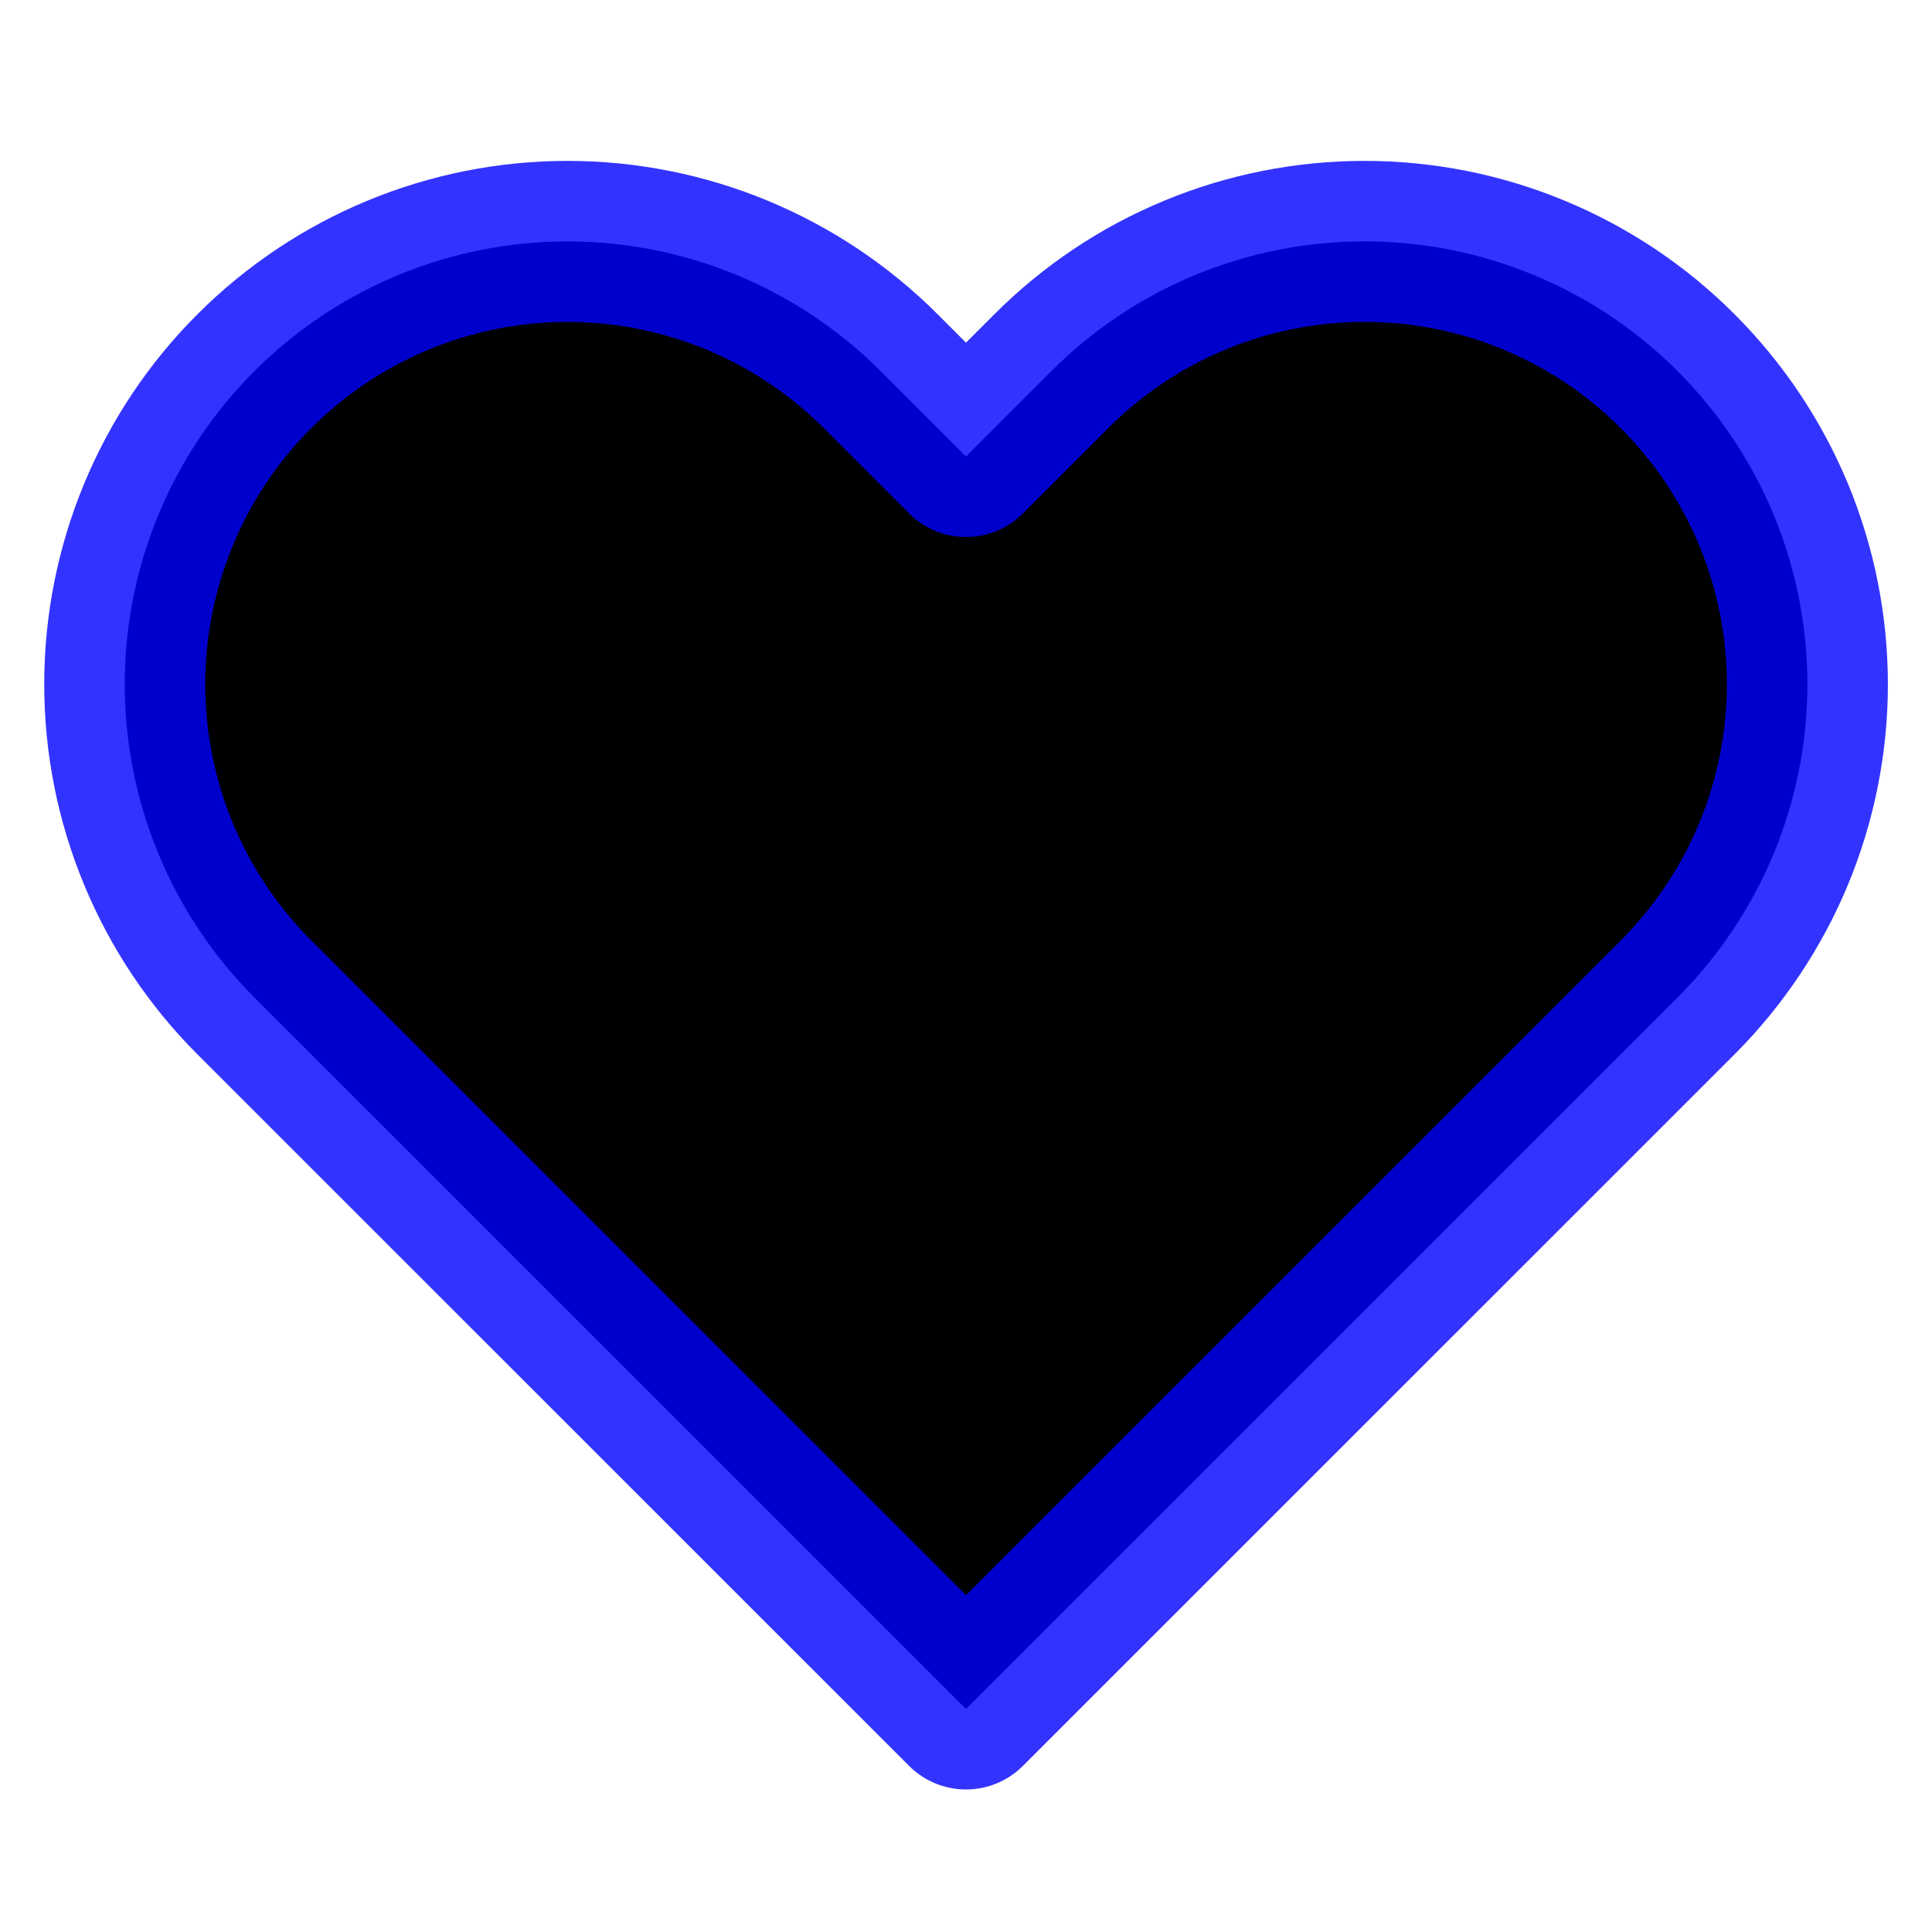
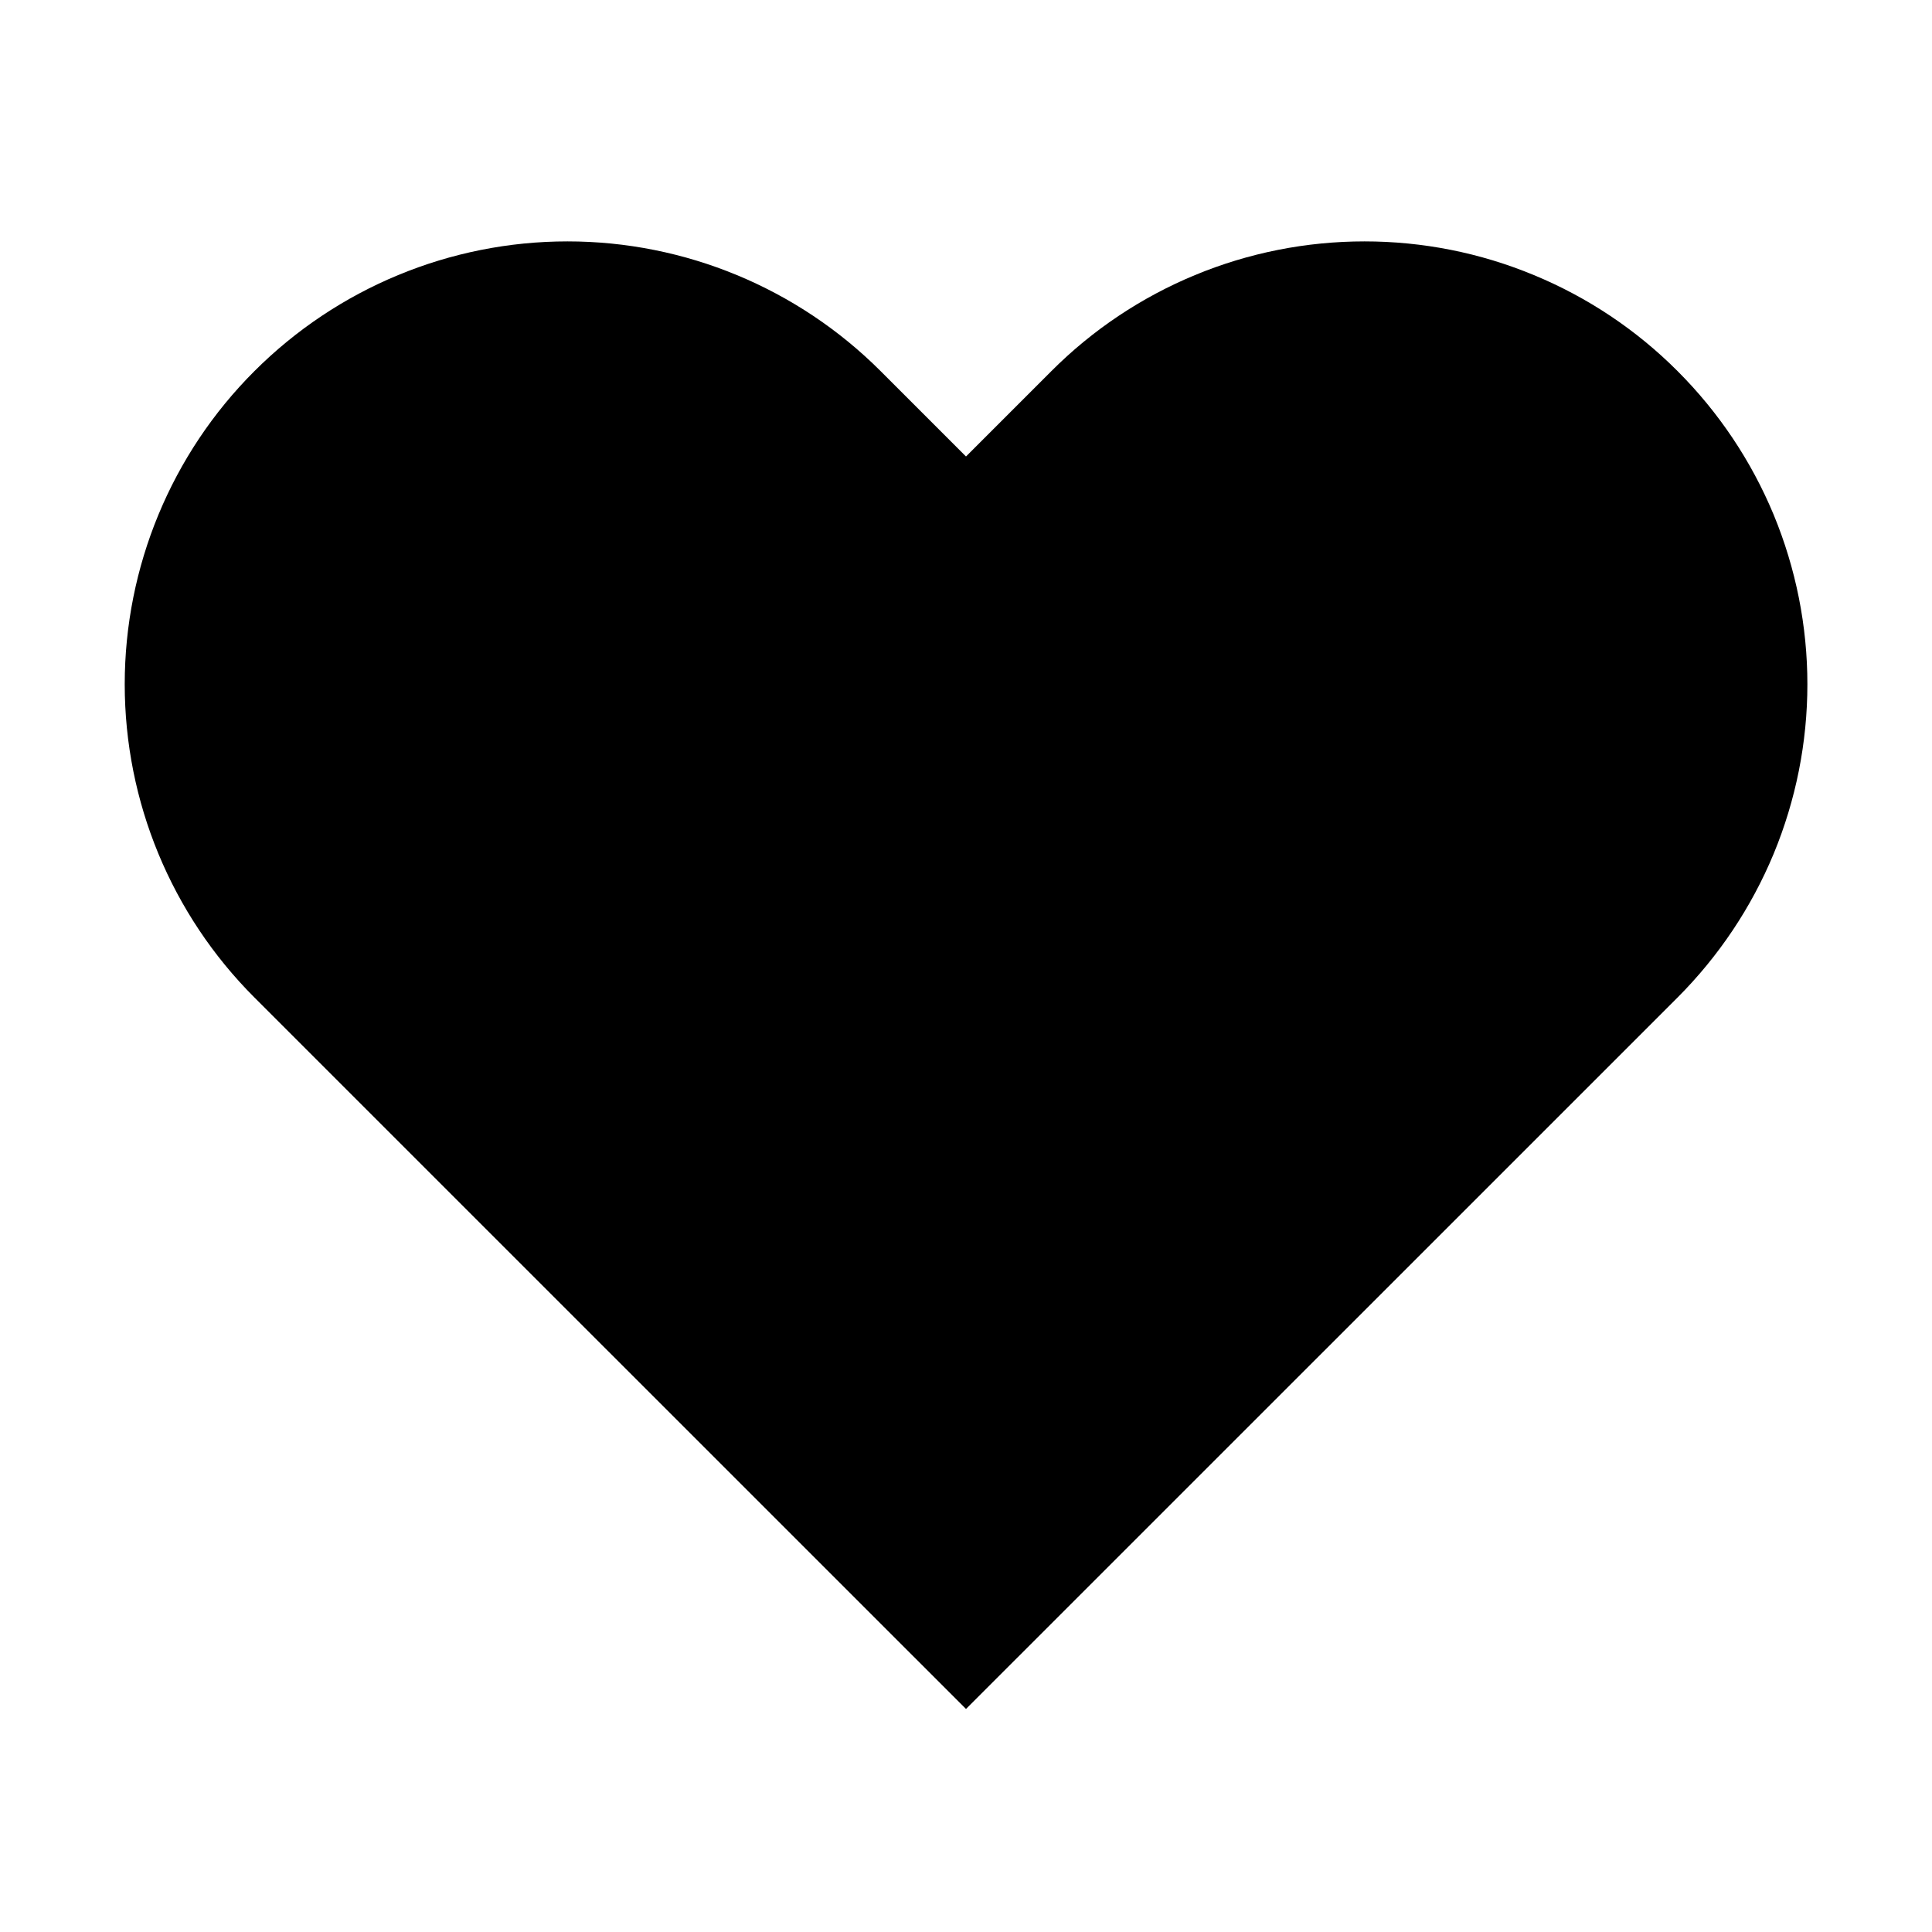
<svg xmlns="http://www.w3.org/2000/svg" width="18" height="18" viewBox="0 0 18 18">
-   <path d="M15.63 3.458C15.247 3.074 14.792 2.77 14.291 2.563C13.791 2.355 13.254 2.249 12.713 2.249C12.171 2.249 11.634 2.355 11.133 2.563C10.633 2.77 10.178 3.074 9.795 3.458L9 4.253L8.205 3.458C7.431 2.684 6.382 2.249 5.287 2.249C4.193 2.249 3.144 2.684 2.37 3.458C1.596 4.231 1.162 5.281 1.162 6.375C1.162 7.469 1.596 8.519 2.37 9.293L3.165 10.088L9 15.922L14.835 10.088L15.63 9.293C16.013 8.909 16.317 8.455 16.525 7.954C16.732 7.453 16.839 6.917 16.839 6.375C16.839 5.833 16.732 5.297 16.525 4.796C16.317 4.295 16.013 3.841 15.63 3.458Z" stroke="blue" stroke-opacity="0.8" stroke-width="1.5" stroke-linecap="round" stroke-linejoin="round" />
+   <path d="M15.63 3.458C15.247 3.074 14.792 2.77 14.291 2.563C13.791 2.355 13.254 2.249 12.713 2.249C12.171 2.249 11.634 2.355 11.133 2.563C10.633 2.77 10.178 3.074 9.795 3.458L9 4.253L8.205 3.458C7.431 2.684 6.382 2.249 5.287 2.249C4.193 2.249 3.144 2.684 2.37 3.458C1.596 4.231 1.162 5.281 1.162 6.375C1.162 7.469 1.596 8.519 2.37 9.293L3.165 10.088L9 15.922L14.835 10.088L15.63 9.293C16.013 8.909 16.317 8.455 16.525 7.954C16.732 7.453 16.839 6.917 16.839 6.375C16.839 5.833 16.732 5.297 16.525 4.796C16.317 4.295 16.013 3.841 15.63 3.458Z" stroke-opacity="0.8" stroke-width="1.5" stroke-linecap="round" stroke-linejoin="round" />
</svg>
